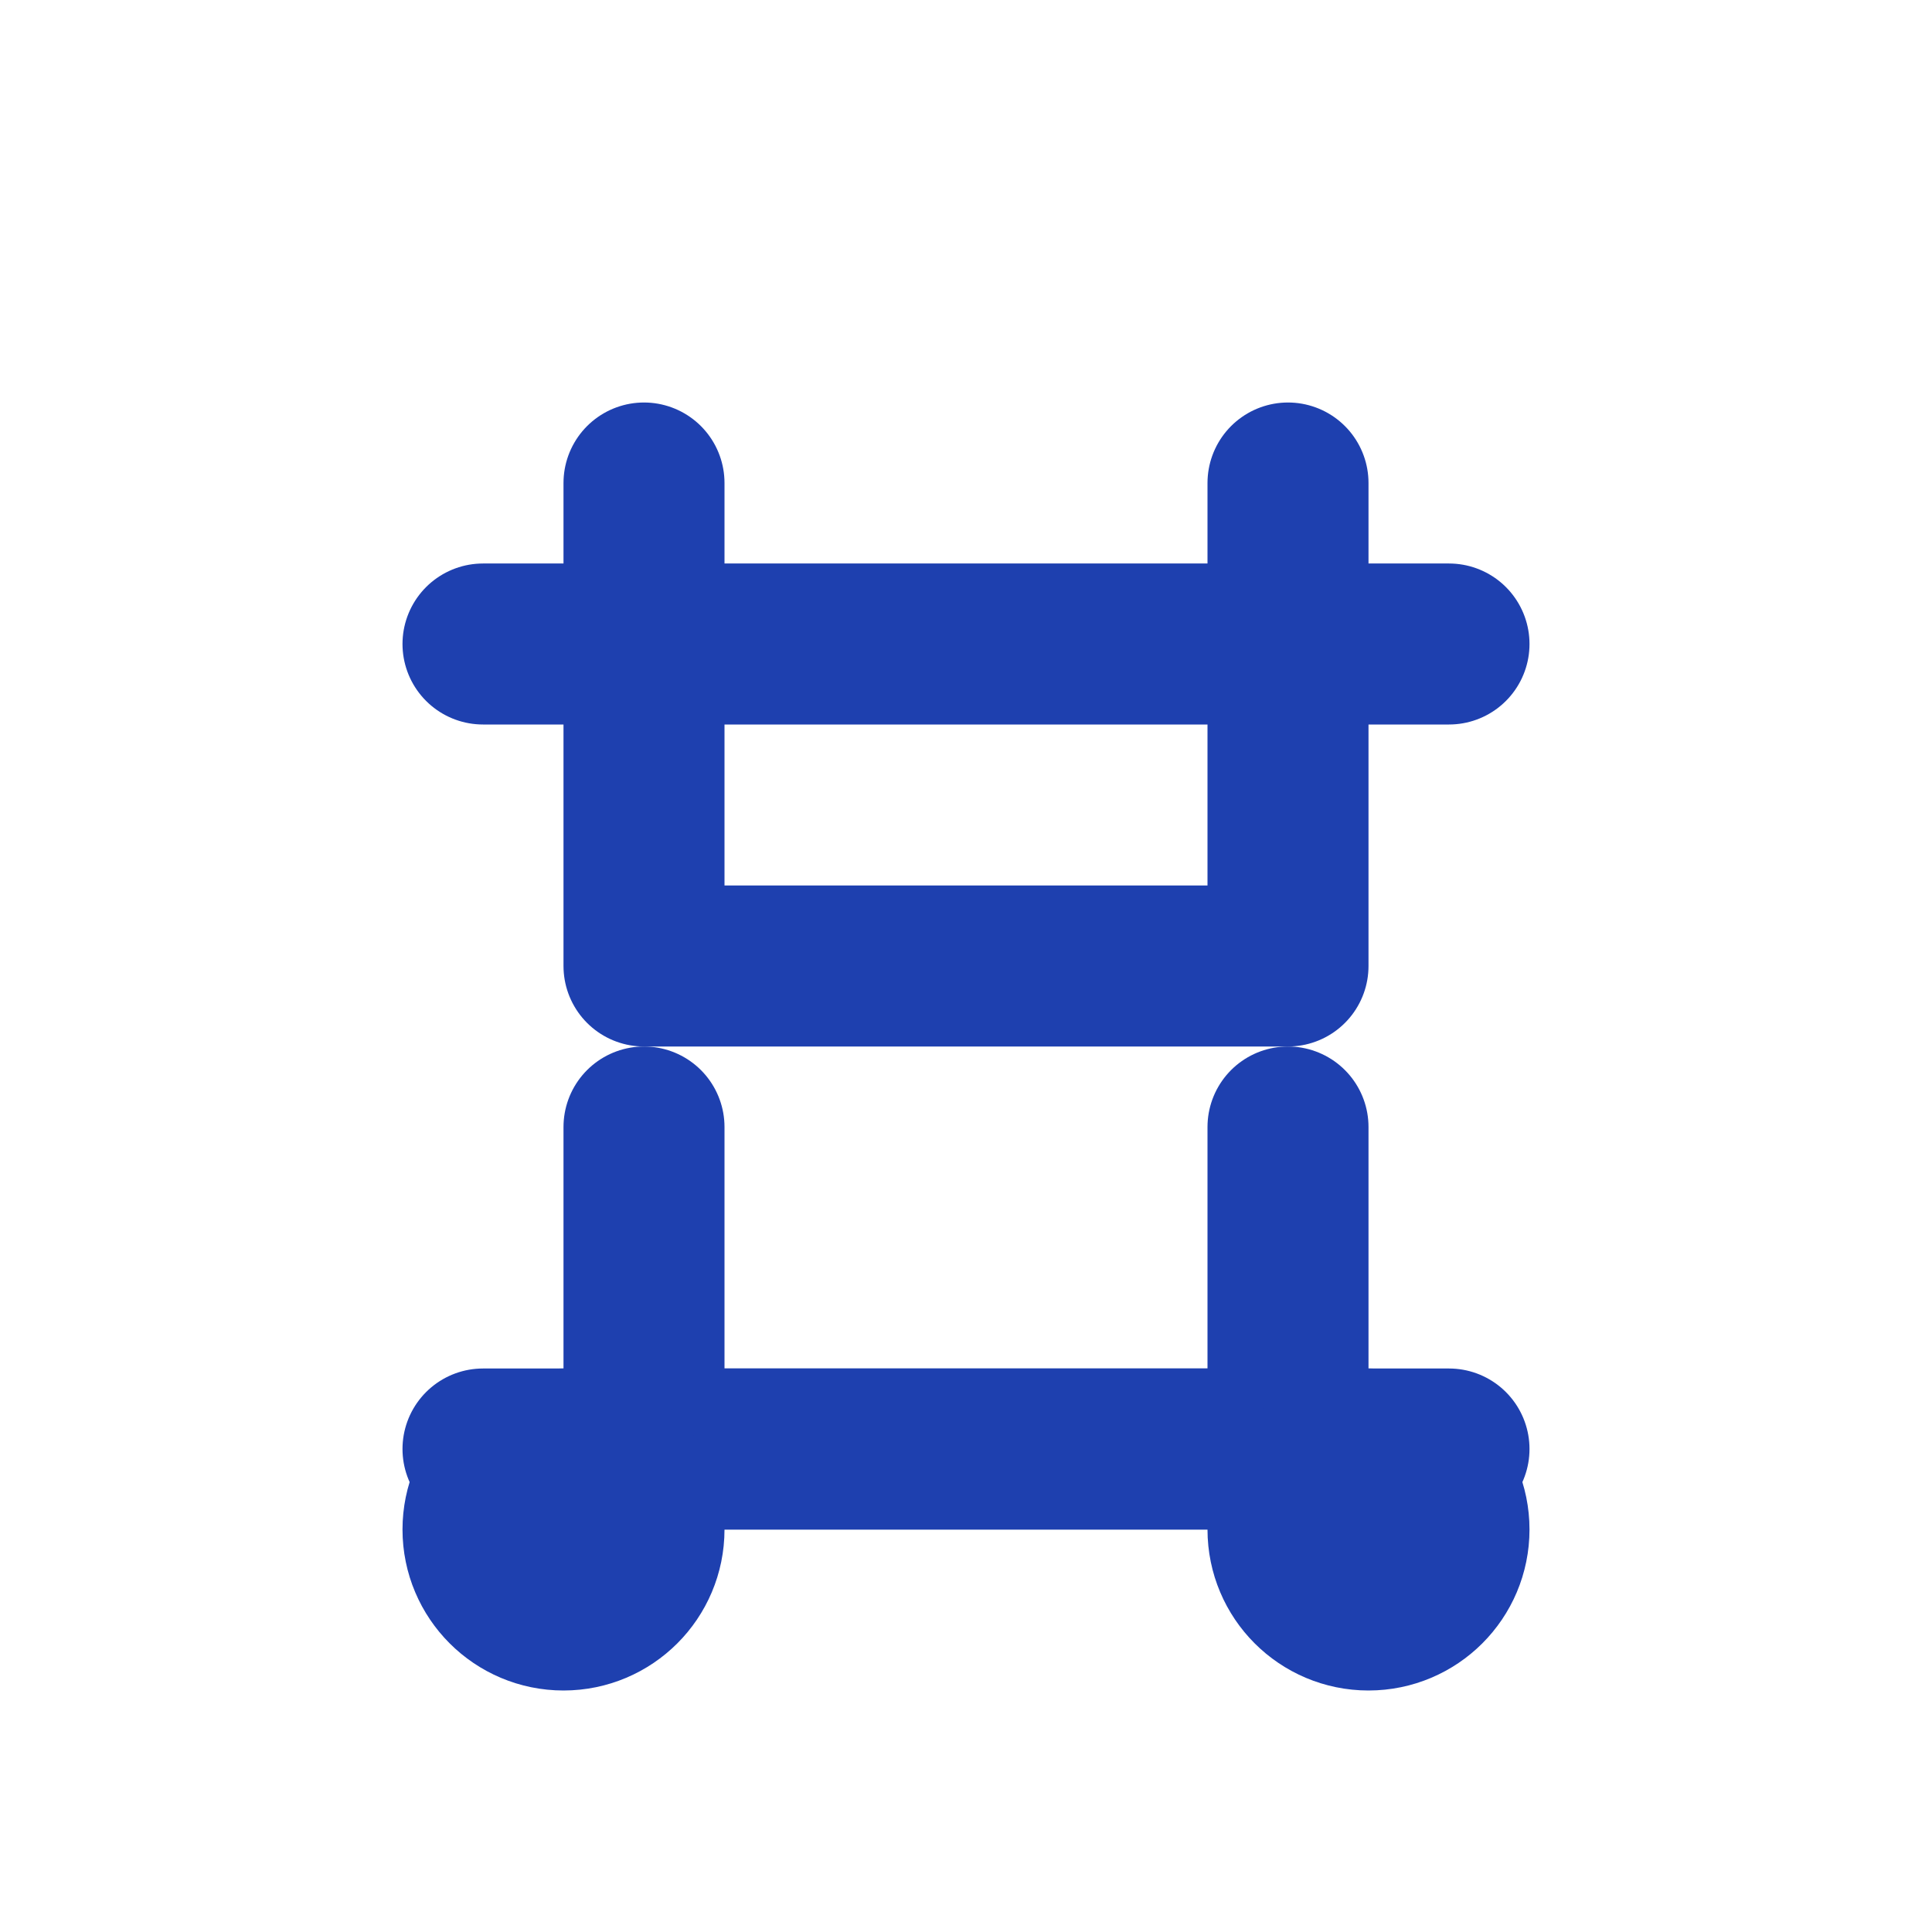
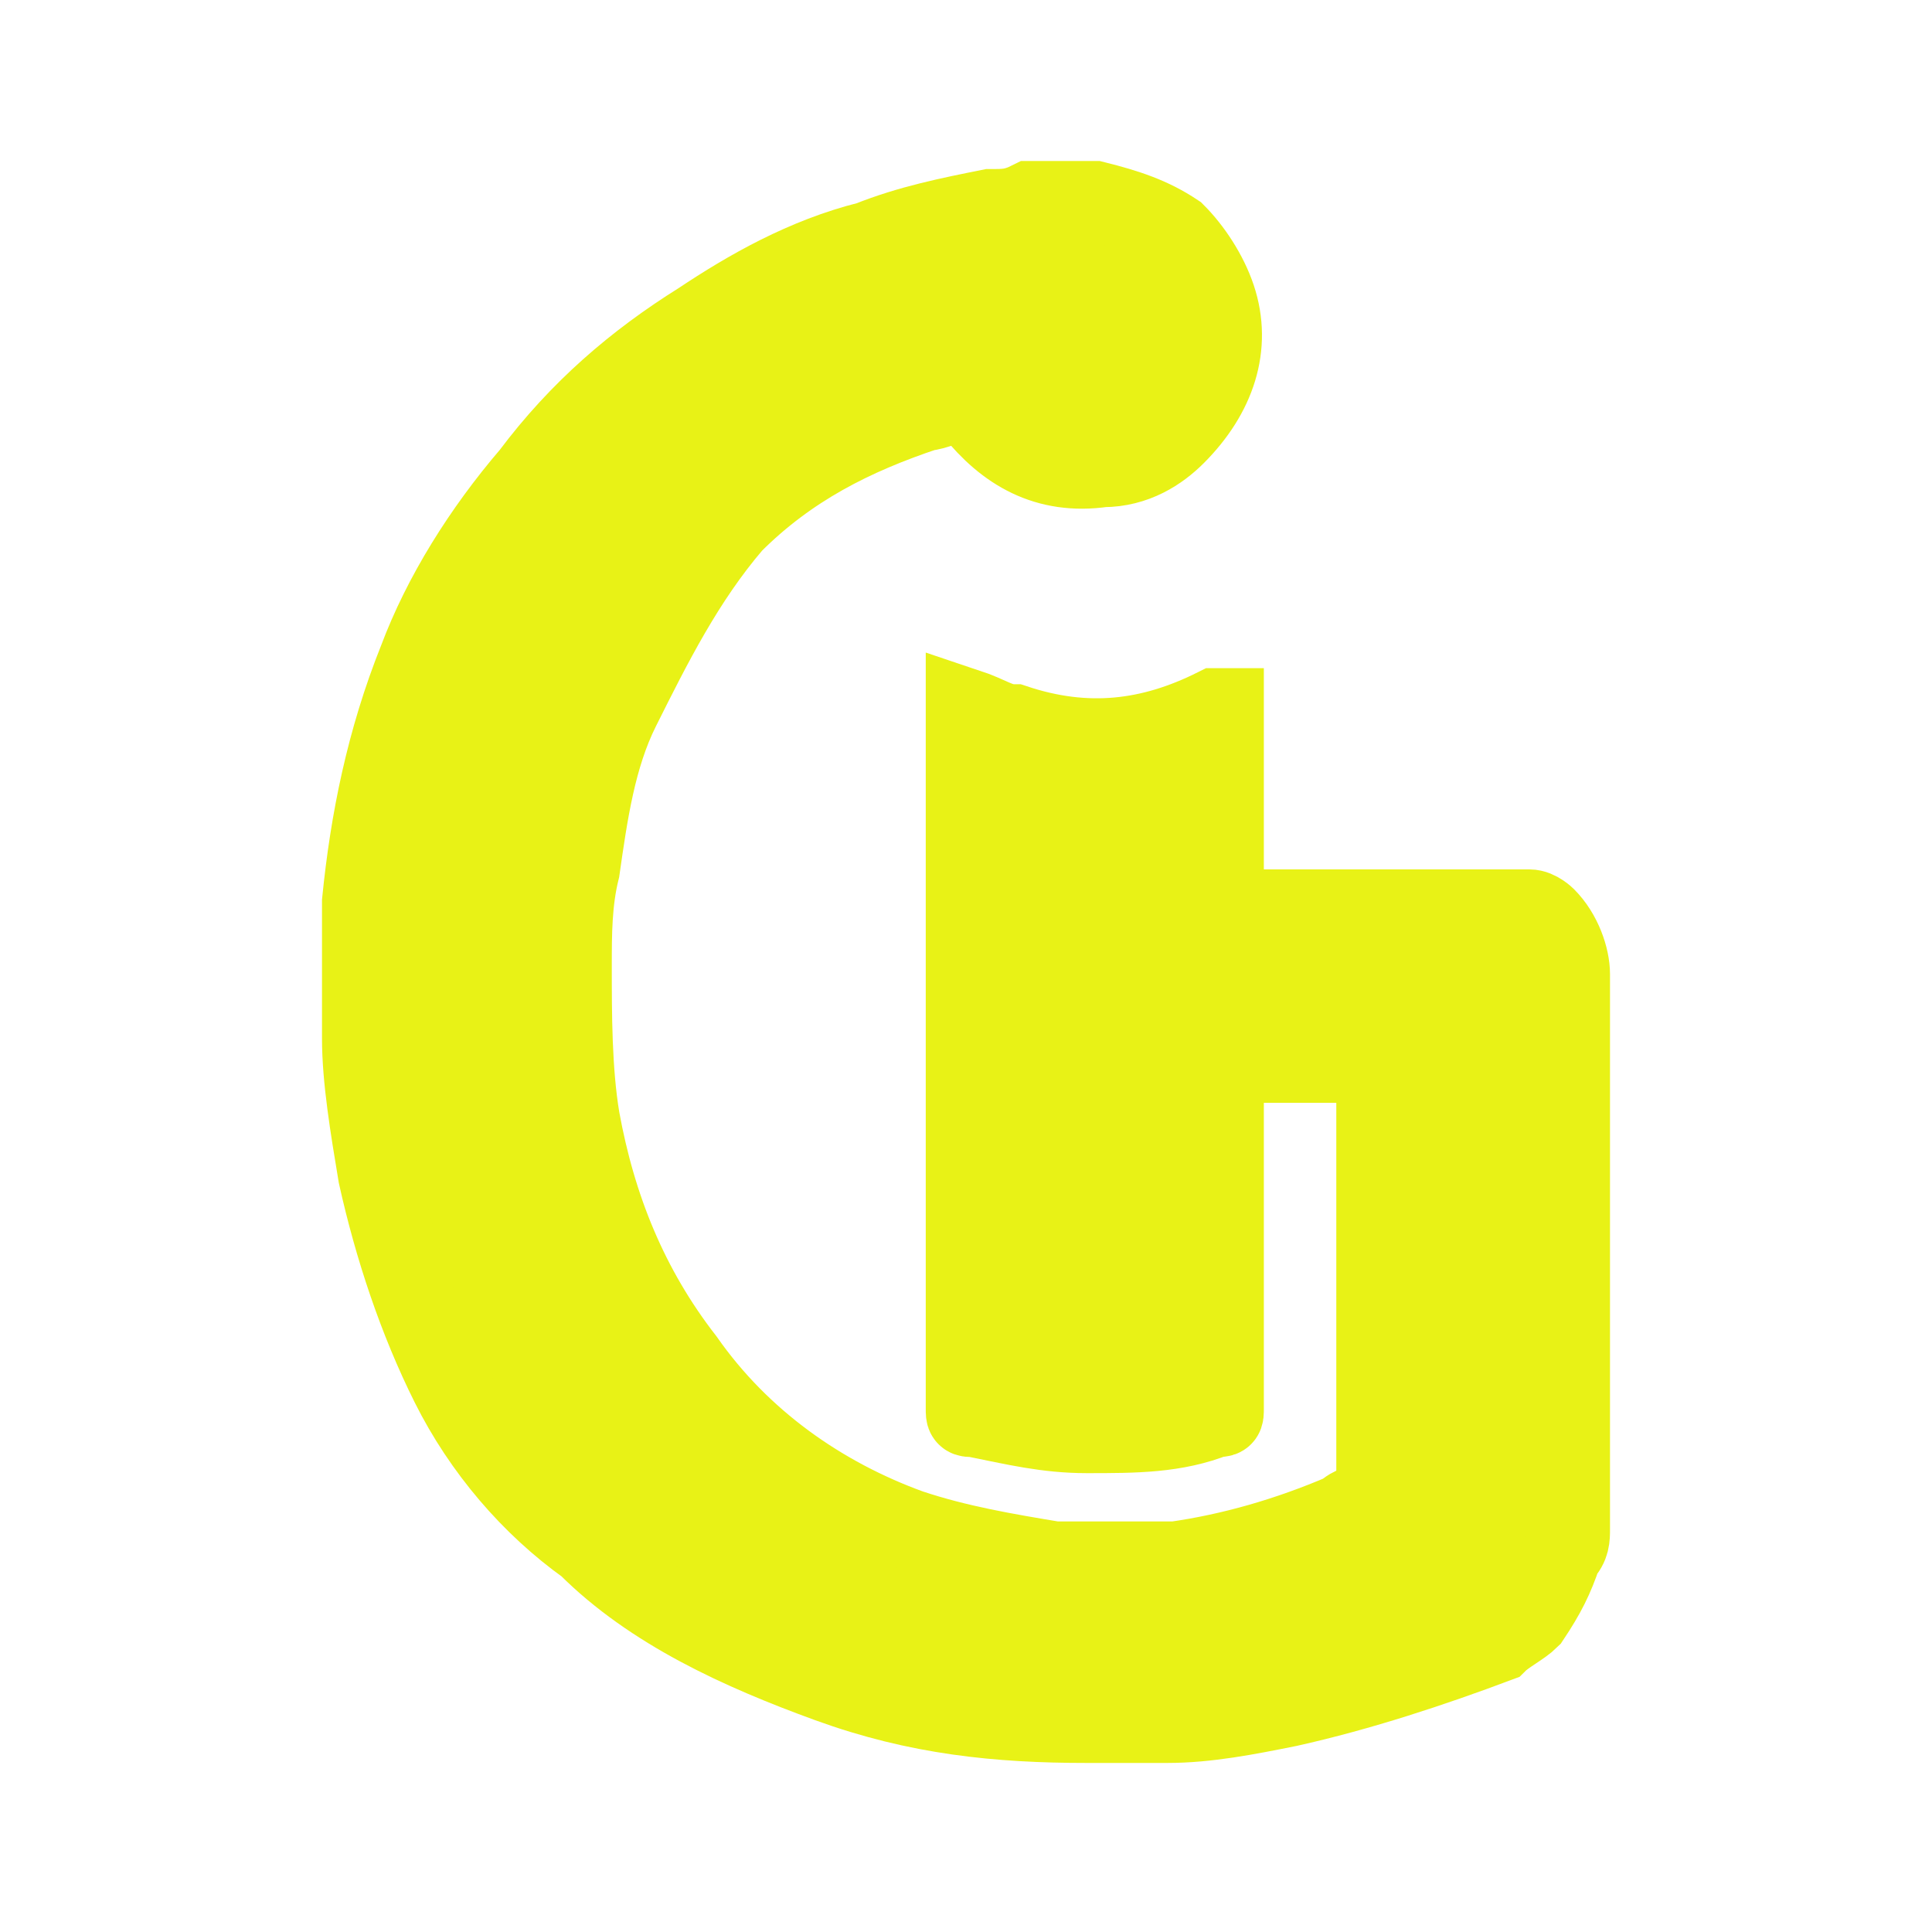
- <svg xmlns="http://www.w3.org/2000/svg" viewBox="0 0 24 24" fill="none" stroke="#1e40af" stroke-width="2" stroke-linecap="round" stroke-linejoin="round">
-   <path d="M8 6v6h8V6" />
-   <path d="M6 8h12" />
-   <path d="M6 18h12" />
-   <path d="M8 14v4h8v-4" />
-   <circle cx="7" cy="19" r="1" />
-   <circle cx="17" cy="19" r="1" />
+ <svg xmlns="http://www.w3.org/2000/svg" version="1.1" id="Layer_1" x="0px" y="0px" viewBox="0 0 24 24" style="enable-background:new 0 0 24 24;" xml:space="preserve">
+   <style type="text/css">
+ 	.st0{fill:#E8F216;stroke:#E8F216;stroke-miterlimit:10;}
+ </style>
+   <path class="st0" d="M13.4,2.5c0.1,0,0.2,0,0.2,0c0.4,0.1,0.7,0.2,1,0.4c0.2,0.2,0.4,0.5,0.5,0.8c0.2,0.6,0,1.2-0.5,1.7  c-0.2,0.2-0.5,0.4-0.9,0.4c-0.7,0.1-1.2-0.2-1.6-0.7c0,0,0-0.1-0.1-0.1c0,0,0,0-0.1,0c-0.1,0-0.3,0.1-0.4,0.1  c-0.9,0.3-1.7,0.7-2.4,1.4C8.5,7.2,8.1,8,7.7,8.8c-0.3,0.6-0.4,1.3-0.5,2c-0.1,0.4-0.1,0.8-0.1,1.2c0,0.6,0,1.3,0.1,1.9  c0.2,1.1,0.6,2.1,1.3,3c0.7,1,1.7,1.7,2.8,2.1c0.6,0.2,1.2,0.3,1.8,0.4c0.5,0,1,0,1.5,0c0.7-0.1,1.4-0.3,2.1-0.6  c0.1-0.1,0.2-0.1,0.4-0.2c0,0,0,0,0-0.1c0,0,0,0,0-0.1c0-1.7,0-3.4,0-5.1c0-0.1,0-0.1-0.1-0.1c-0.5,0-1.1,0-1.6,0c0,0-0.1,0-0.1,0  c0,0,0,0-0.1,0c0,0,0,0,0,0.1c0,1.4,0,2.8,0,4.2c0,0.1,0,0.1-0.1,0.1c-0.5,0.2-1,0.2-1.6,0.2c-0.5,0-0.9-0.1-1.4-0.2  c-0.1,0-0.1,0-0.1-0.1c0,0,0,0,0,0c0-2.9,0-5.7,0-8.6c0,0,0,0,0-0.1c0,0,0,0,0,0c0,0,0,0,0,0C12.3,8.9,12.4,9,12.6,9  c0.9,0.3,1.7,0.2,2.5-0.2c0,0,0.1,0,0.1,0c0,0,0,0.1,0,0.1c0,0.8,0,1.6,0,2.3c0,0,0,0,0,0.1c0,0,0,0.1,0.1,0c0,0,0,0,0,0  c0.9,0,1.7,0,2.6,0c0.3,0,0.7,0,1,0c0,0,0.1,0,0.1,0c0.1,0,0.2,0.1,0.2,0.1c0.2,0.2,0.3,0.5,0.3,0.7c0,2.3,0,4.6,0,6.9  c0,0.1,0,0.2-0.1,0.3c-0.1,0.3-0.2,0.5-0.4,0.8c-0.1,0.1-0.3,0.2-0.4,0.3c-0.8,0.3-1.7,0.6-2.6,0.8c-0.5,0.1-1,0.2-1.5,0.2  c-0.3,0-0.7,0-1,0c-1.1,0-2.1-0.1-3.2-0.5c-1.1-0.4-2.2-0.9-3-1.7C6.6,18.7,6,18,5.6,17.2c-0.4-0.8-0.7-1.7-0.9-2.6  c-0.1-0.6-0.2-1.2-0.2-1.7c0-0.6,0-1.2,0-1.7c0.1-1,0.3-2,0.7-3c0.3-0.8,0.8-1.6,1.4-2.3C7.2,5.1,7.9,4.5,8.7,4  c0.6-0.4,1.3-0.8,2.1-1c0.5-0.2,1-0.3,1.5-0.4c0.2,0,0.3,0,0.5-0.1c0,0,0,0,0,0C13.1,2.5,13.2,2.5,13.4,2.5z" />
</svg>
